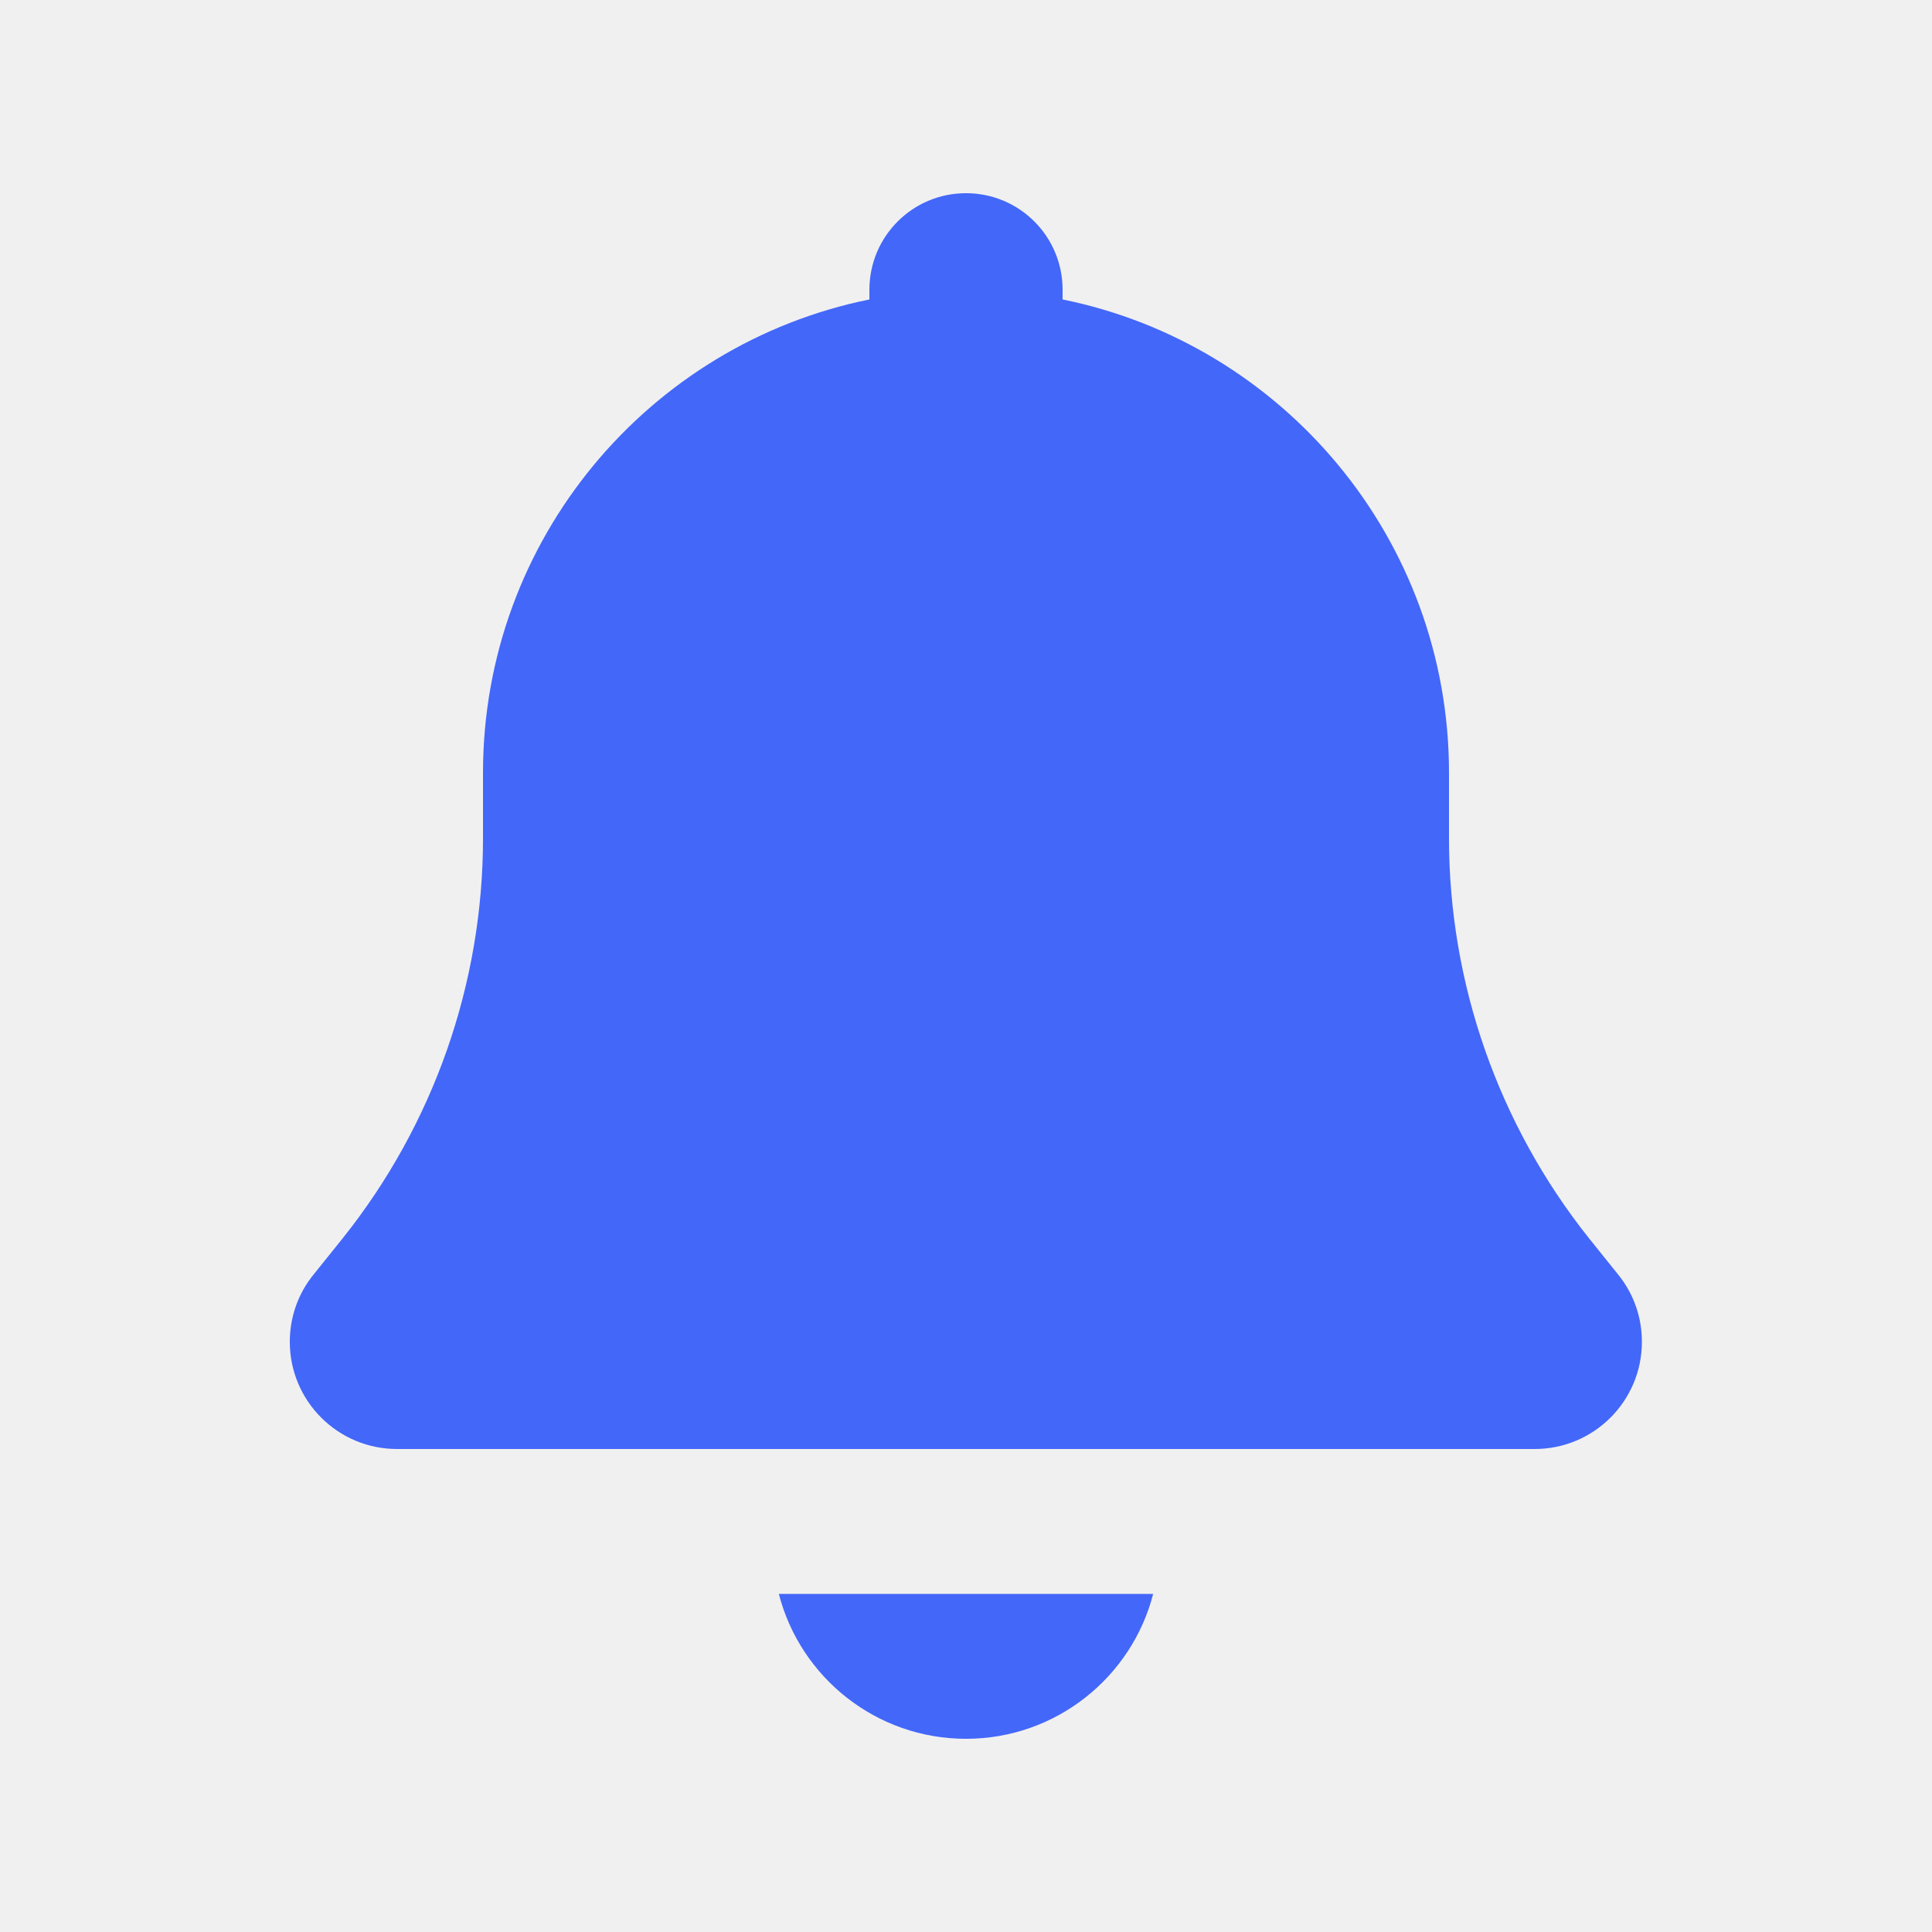
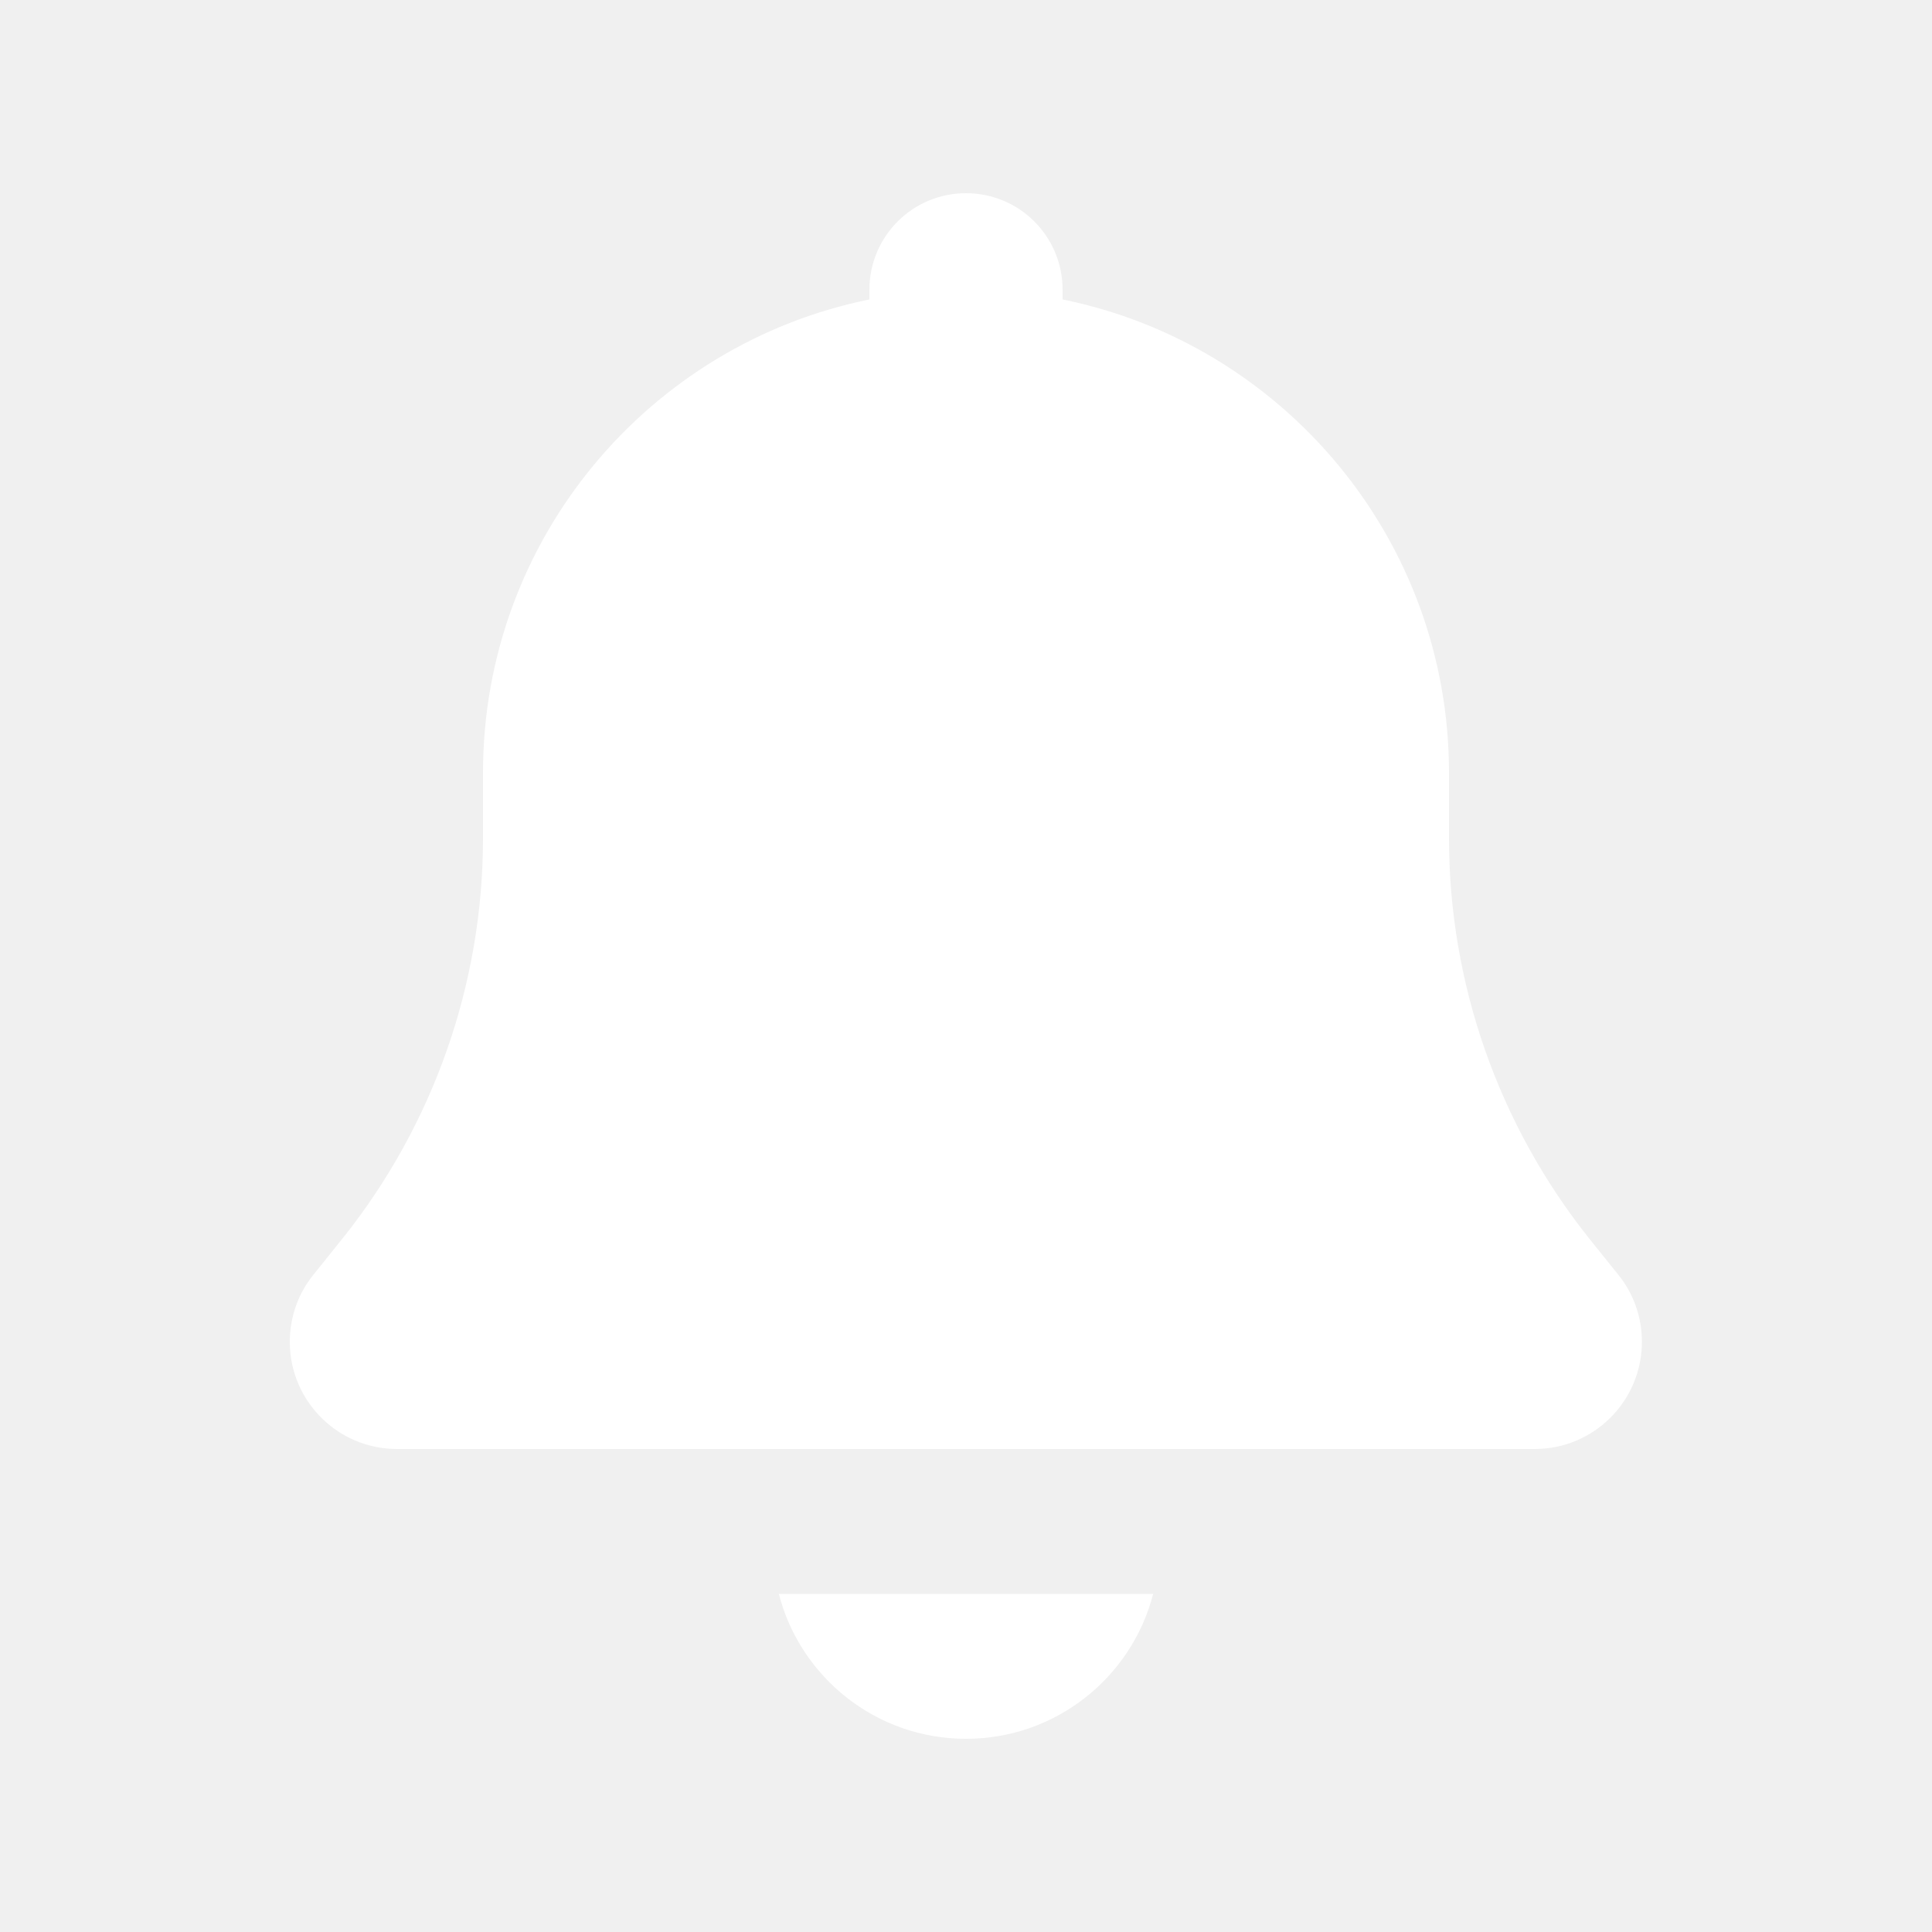
<svg xmlns="http://www.w3.org/2000/svg" viewBox="0 0 640 640">
-   <path fill="#4367f9" d="M320 64C302.3 64 288 78.3 288 96L288 99.2C215 114 160 178.6 160 256L160 277.7C160 325.8 143.6 372.5 113.6 410.1L103.8 422.3C98.7 428.6 96 436.4 96 444.5C96 464.1 111.9 480 131.5 480L508.4 480C528 480 543.9 464.1 543.9 444.5C543.9 436.4 541.2 428.6 536.1 422.3L526.3 410.1C496.4 372.5 480 325.8 480 277.7L480 256C480 178.6 425 114 352 99.2L352 96C352 78.3 337.7 64 320 64zM258 528C265.1 555.6 290.2 576 320 576C349.8 576 374.9 555.6 382 528L258 528z" />
+   <path fill="#ffffff" d="M320 64C302.3 64 288 78.3 288 96L288 99.2C215 114 160 178.6 160 256L160 277.7C160 325.8 143.6 372.5 113.6 410.1L103.8 422.3C98.7 428.6 96 436.4 96 444.5C96 464.1 111.9 480 131.5 480L508.4 480C528 480 543.9 464.1 543.9 444.5C543.9 436.4 541.2 428.6 536.1 422.3L526.3 410.1C496.4 372.5 480 325.8 480 277.7L480 256C480 178.6 425 114 352 99.2L352 96C352 78.3 337.7 64 320 64zM258 528C265.1 555.6 290.2 576 320 576C349.8 576 374.9 555.6 382 528L258 528z" />
</svg>
